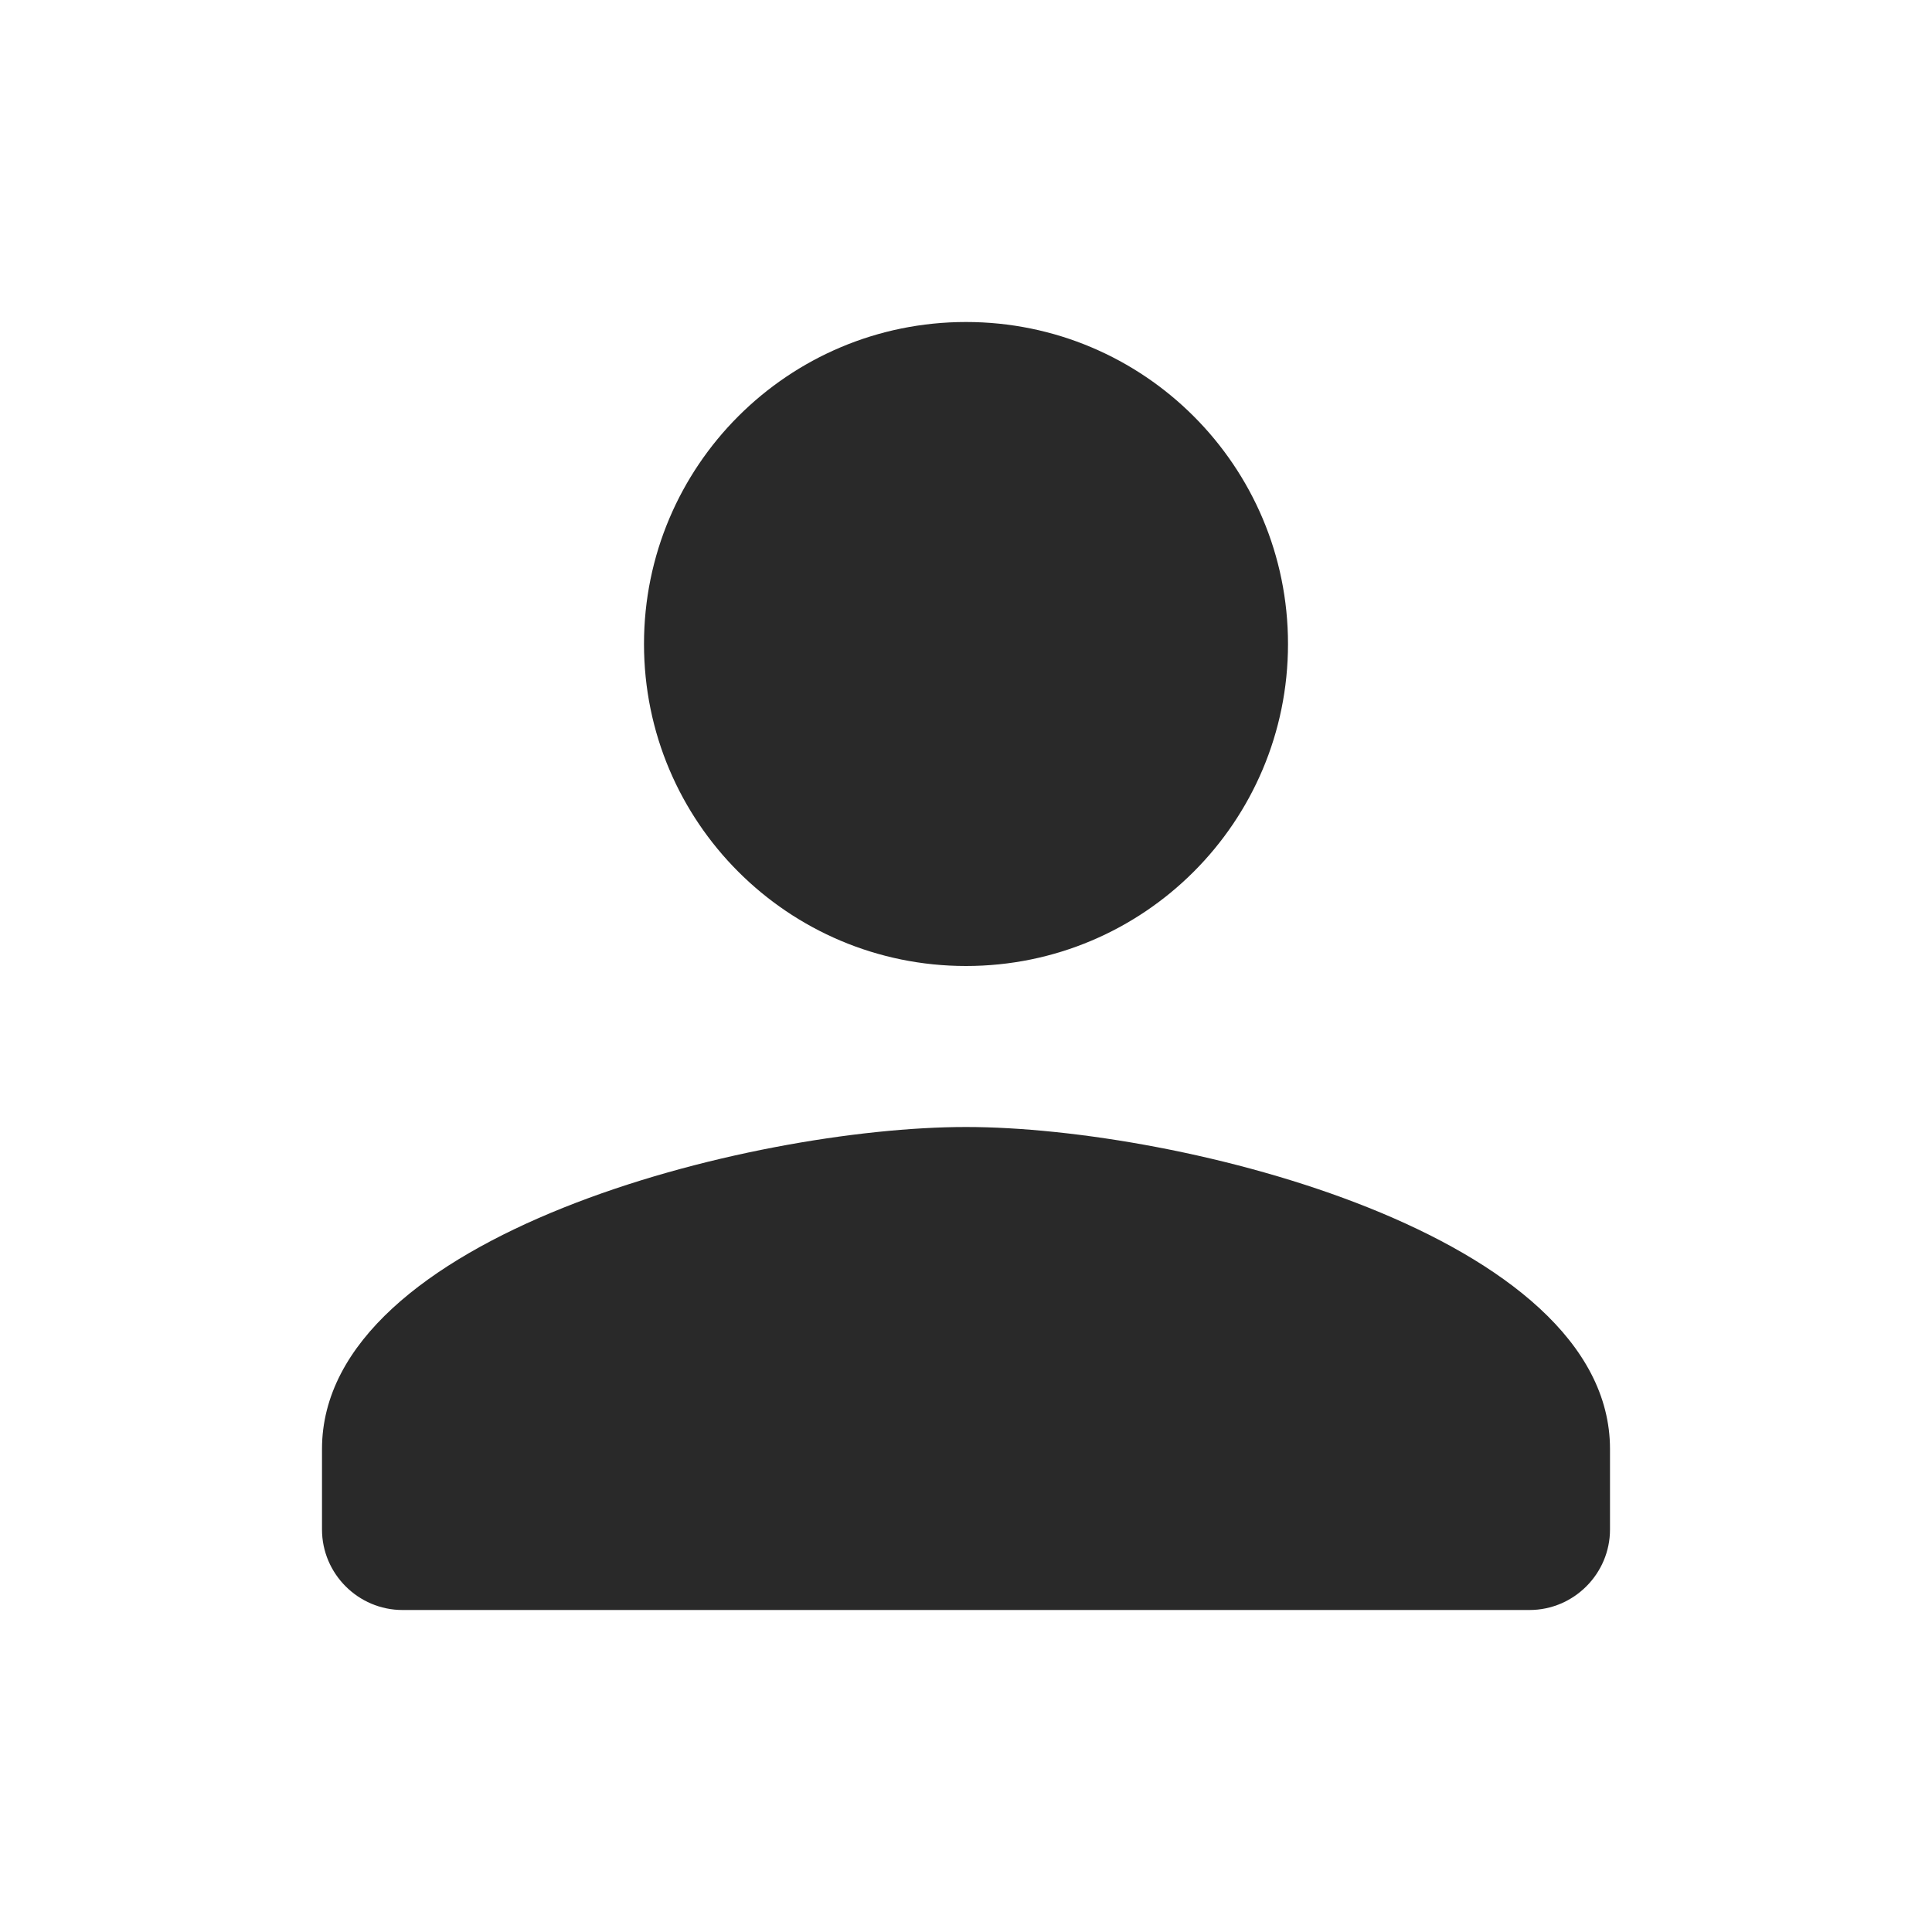
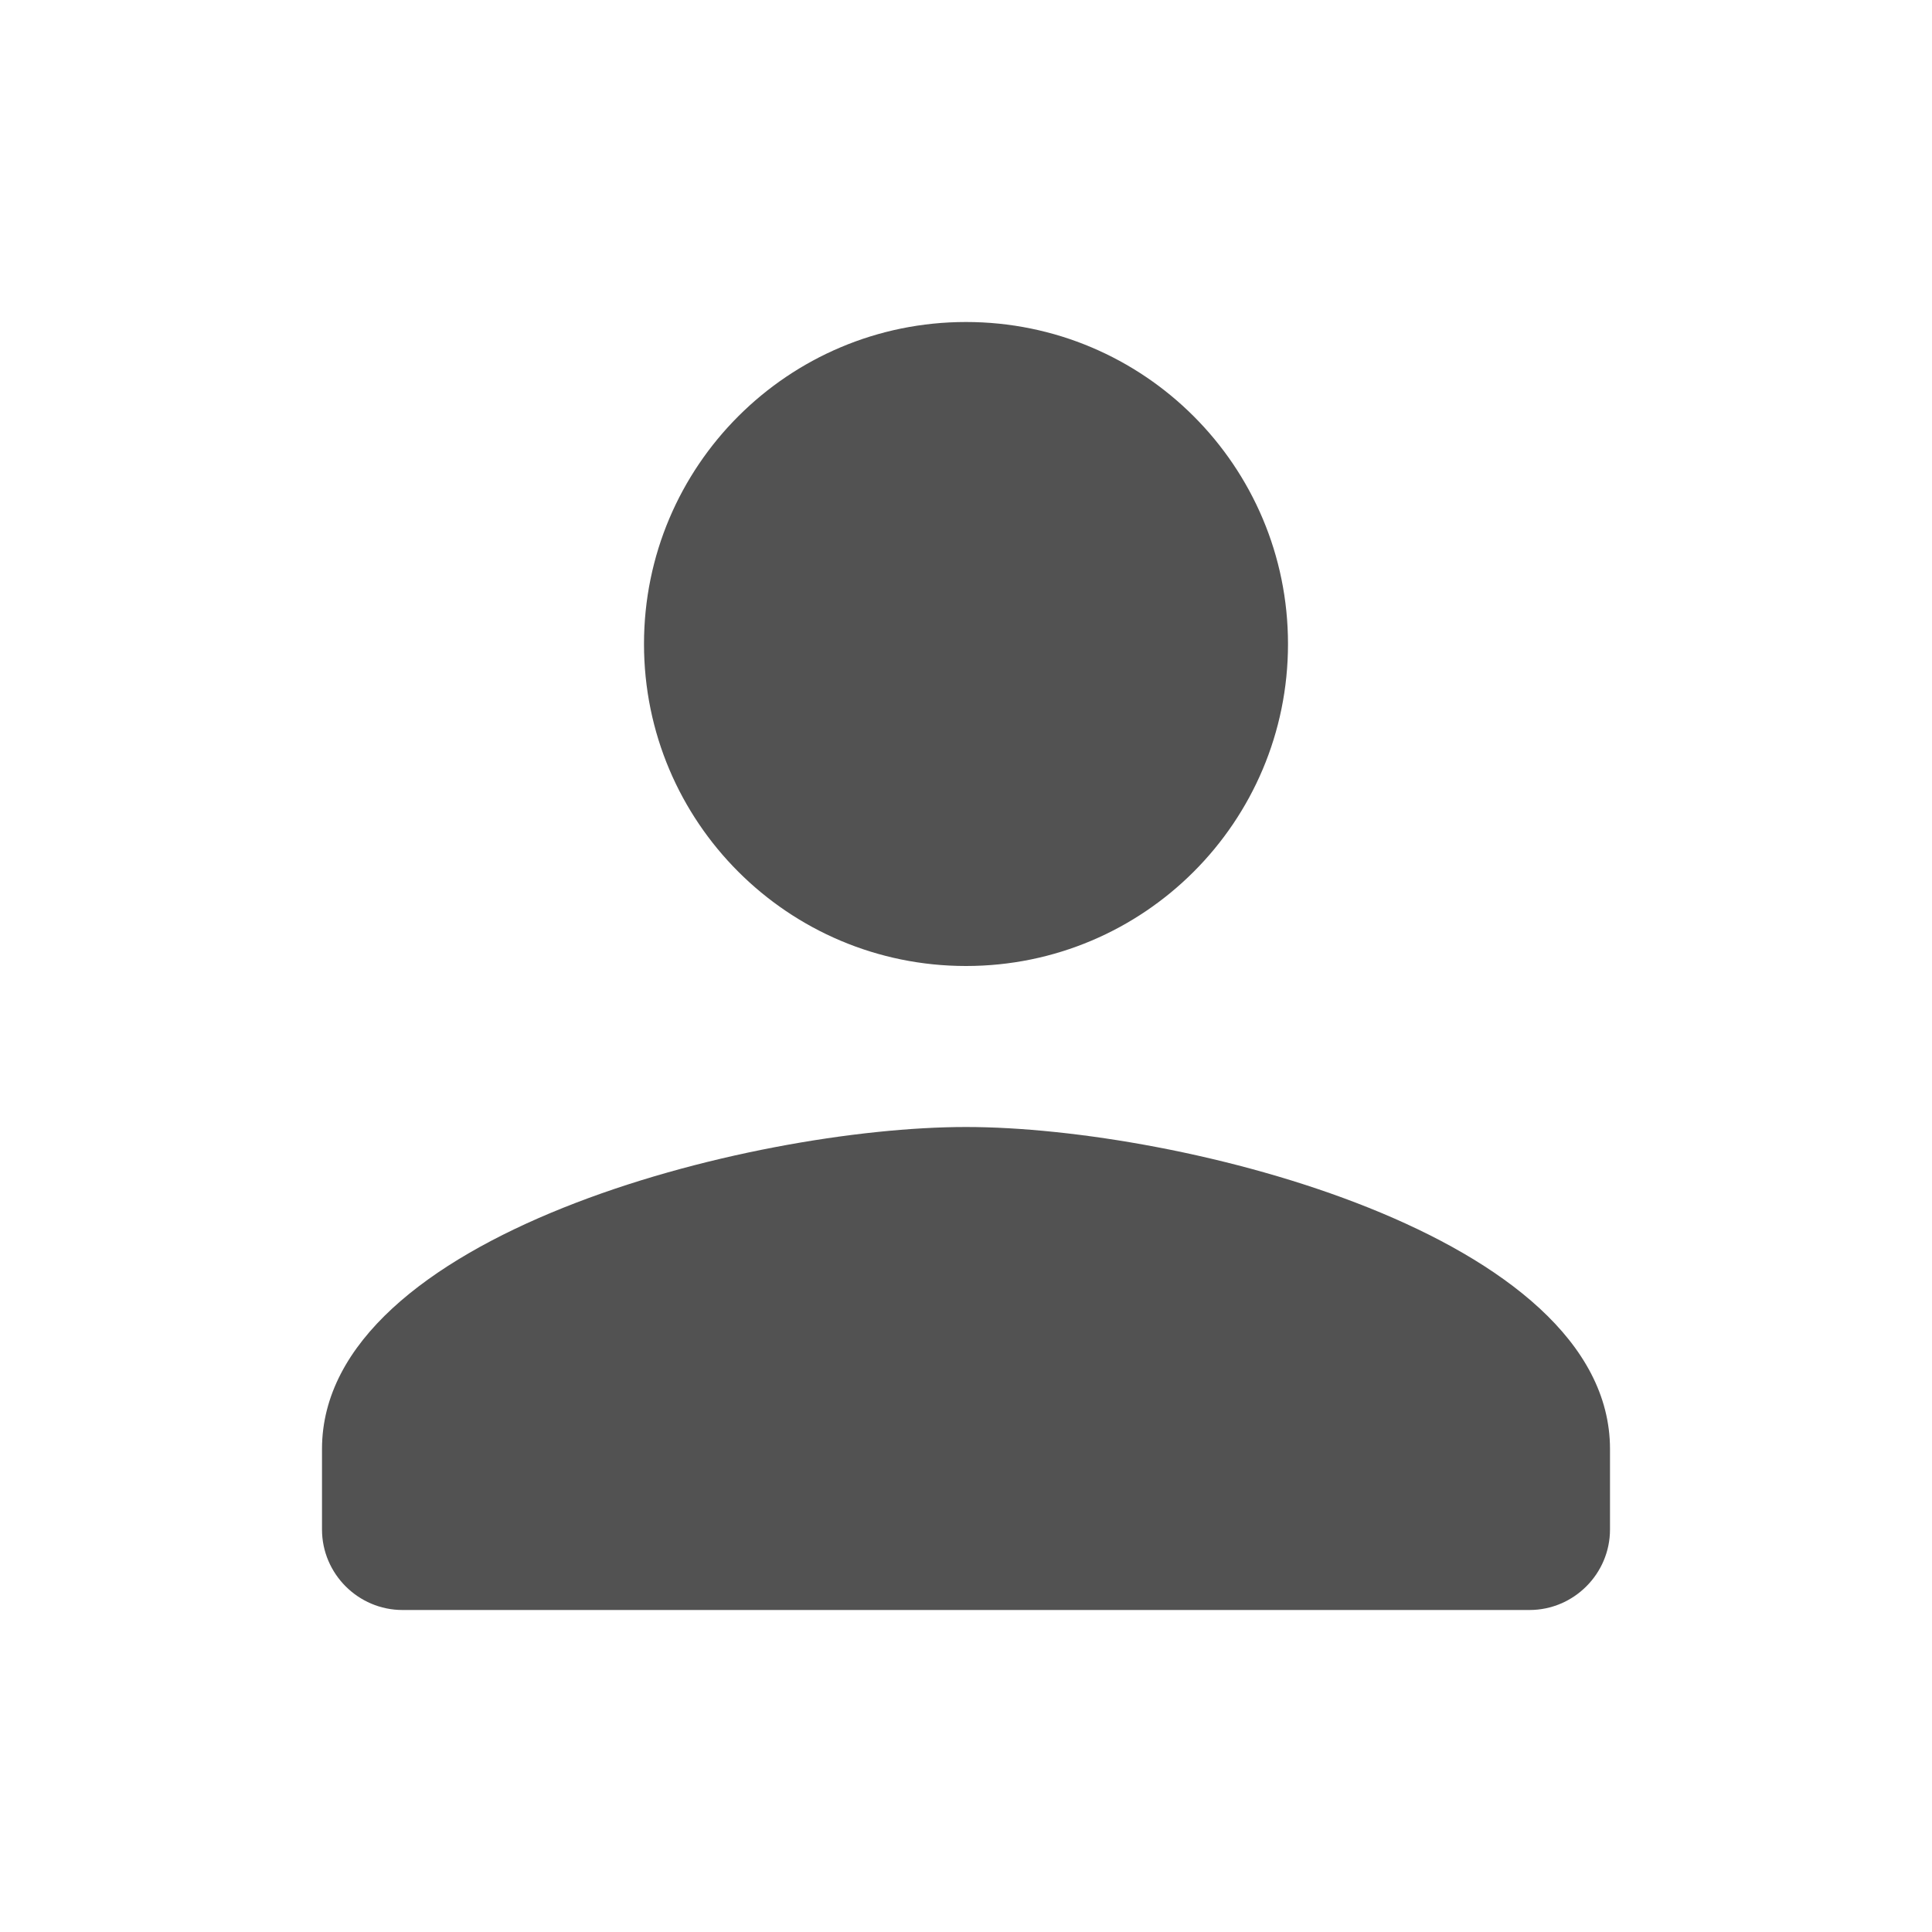
- <svg xmlns="http://www.w3.org/2000/svg" height="24" viewBox="0 0 24 24" width="24" fill="#292929">
+ <svg xmlns="http://www.w3.org/2000/svg" height="24" viewBox="0 0 24 24" width="24" fill="#525252">
  <path d="M0 0h24v24H0V0z" fill="none" />
  <path d="M12 12c2.21 0 4-1.79 4-4s-1.79-4-4-4-4 1.79-4 4 1.79 4 4 4zm0 2c-2.67 0-8 1.34-8 4v1c0 .55.45 1 1 1h14c.55 0 1-.45 1-1v-1c0-2.66-5.33-4-8-4z" />
</svg>
